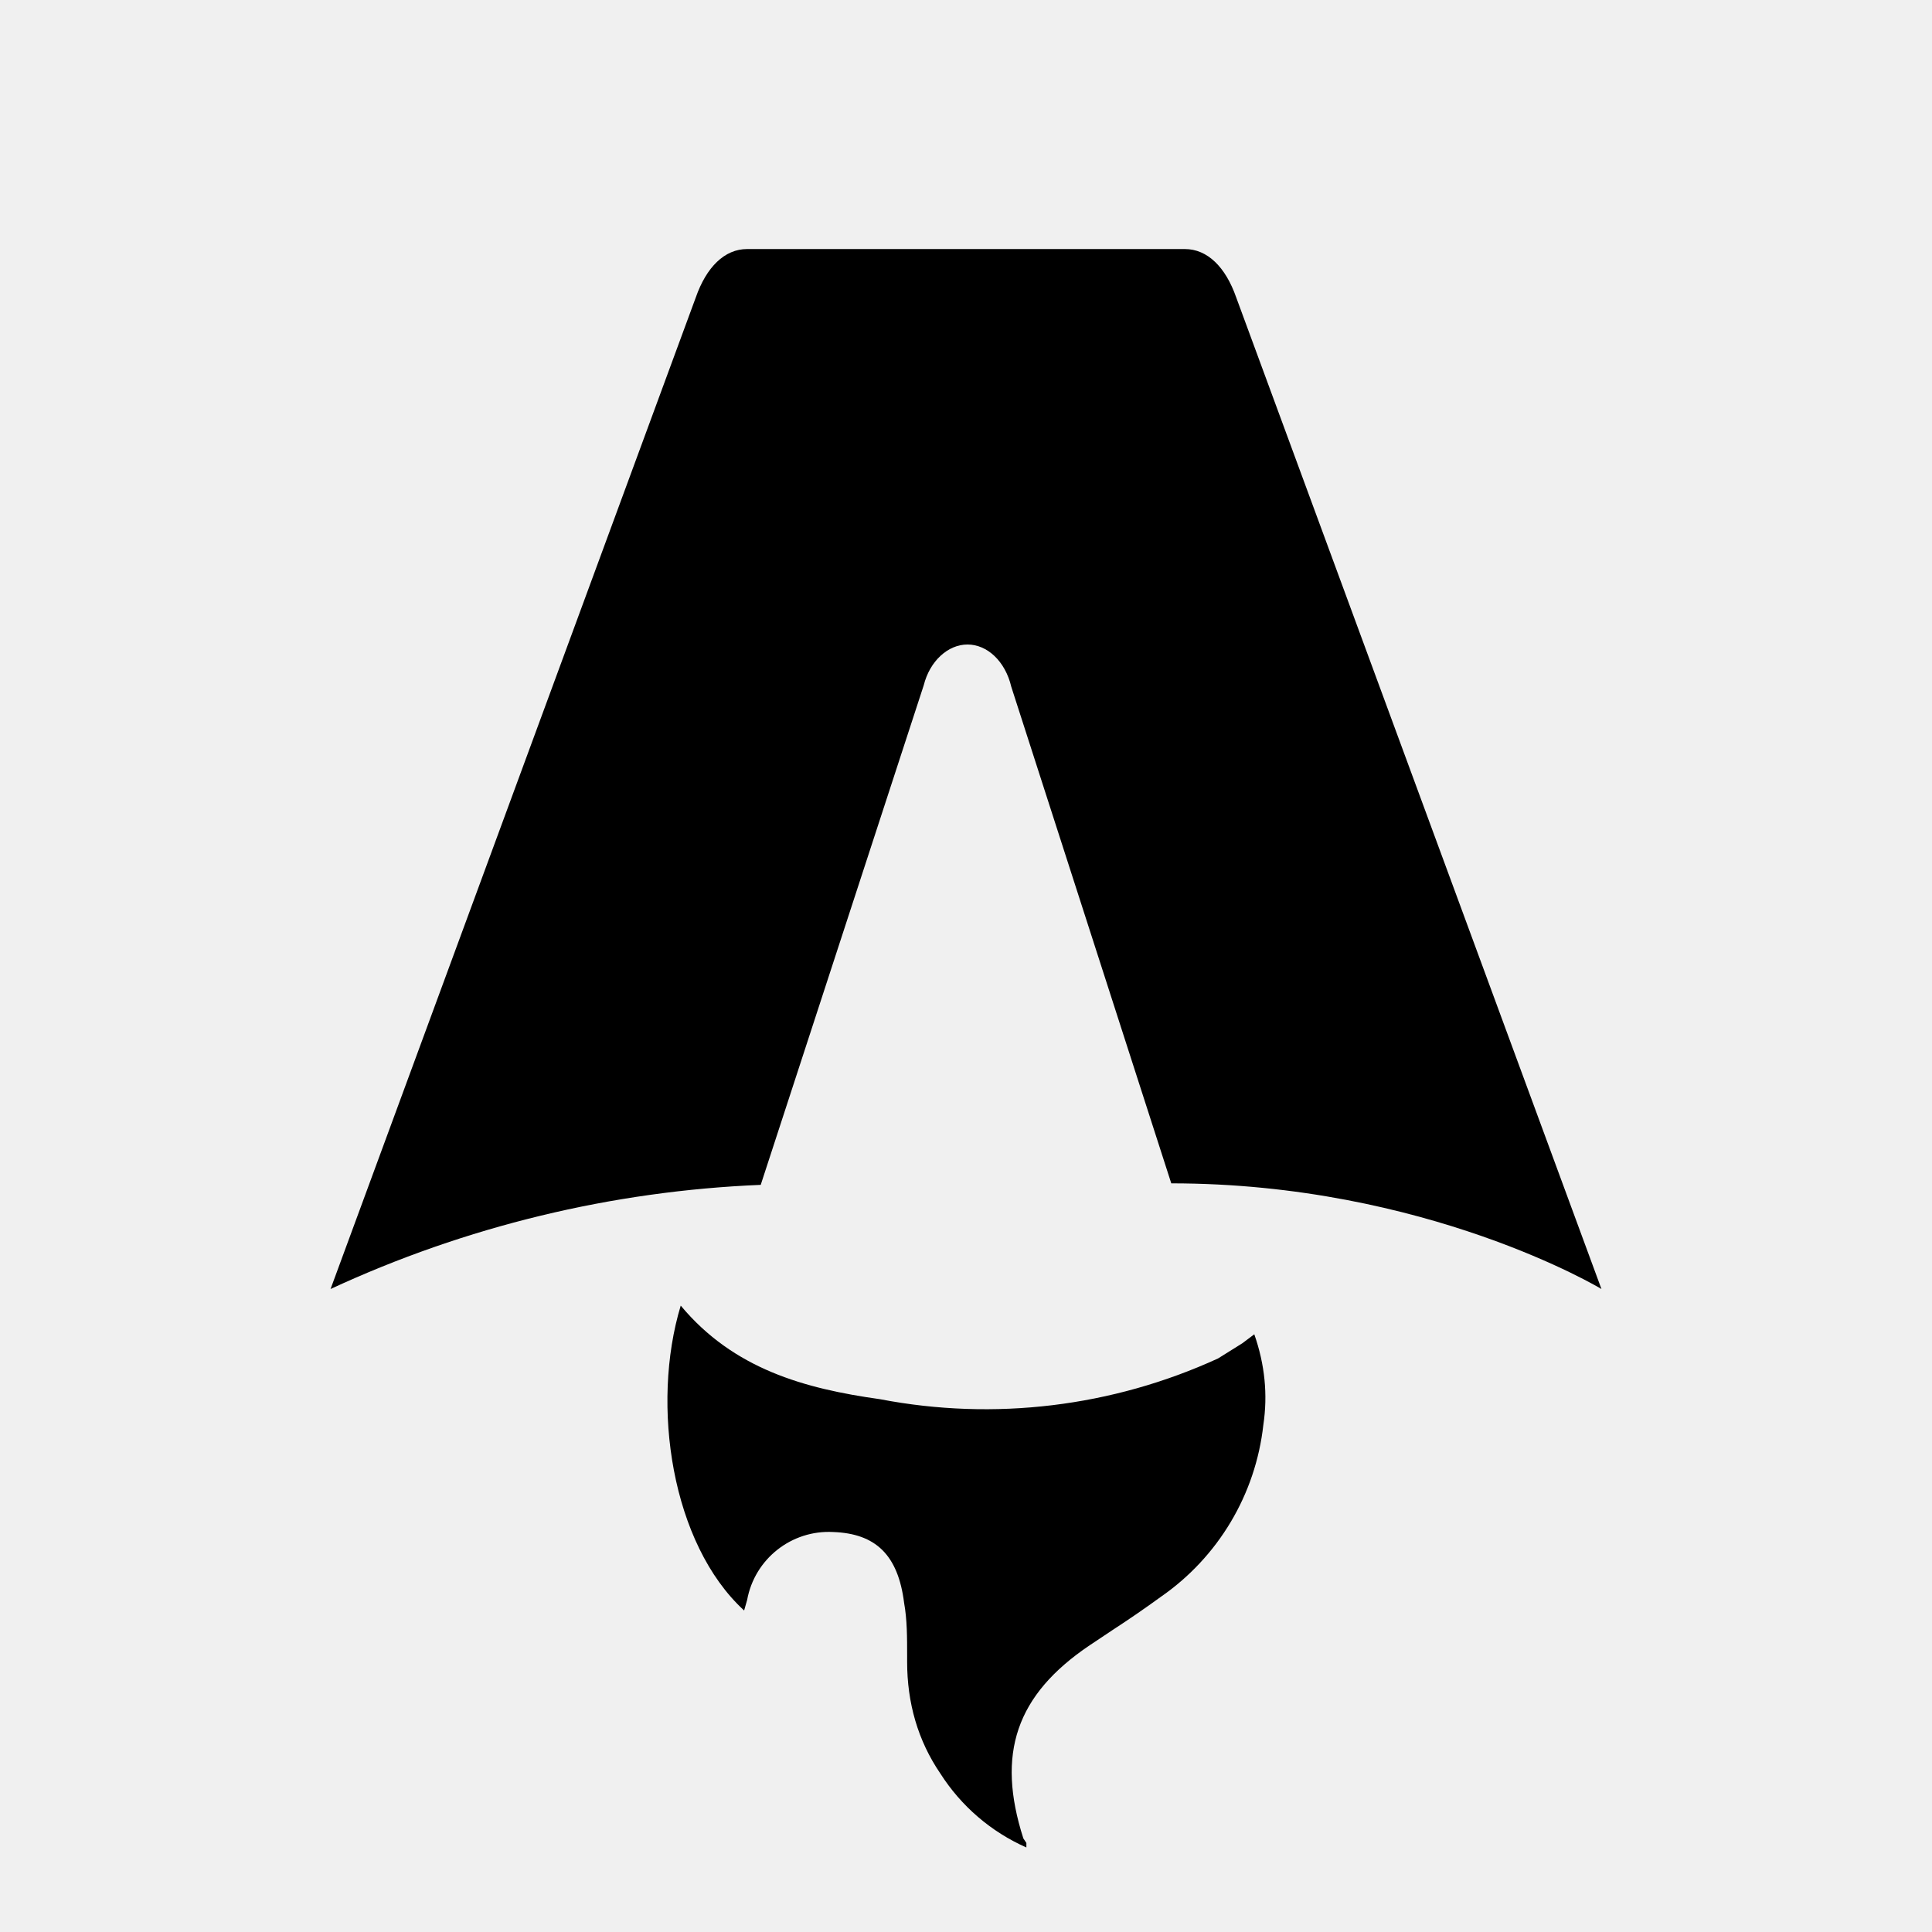
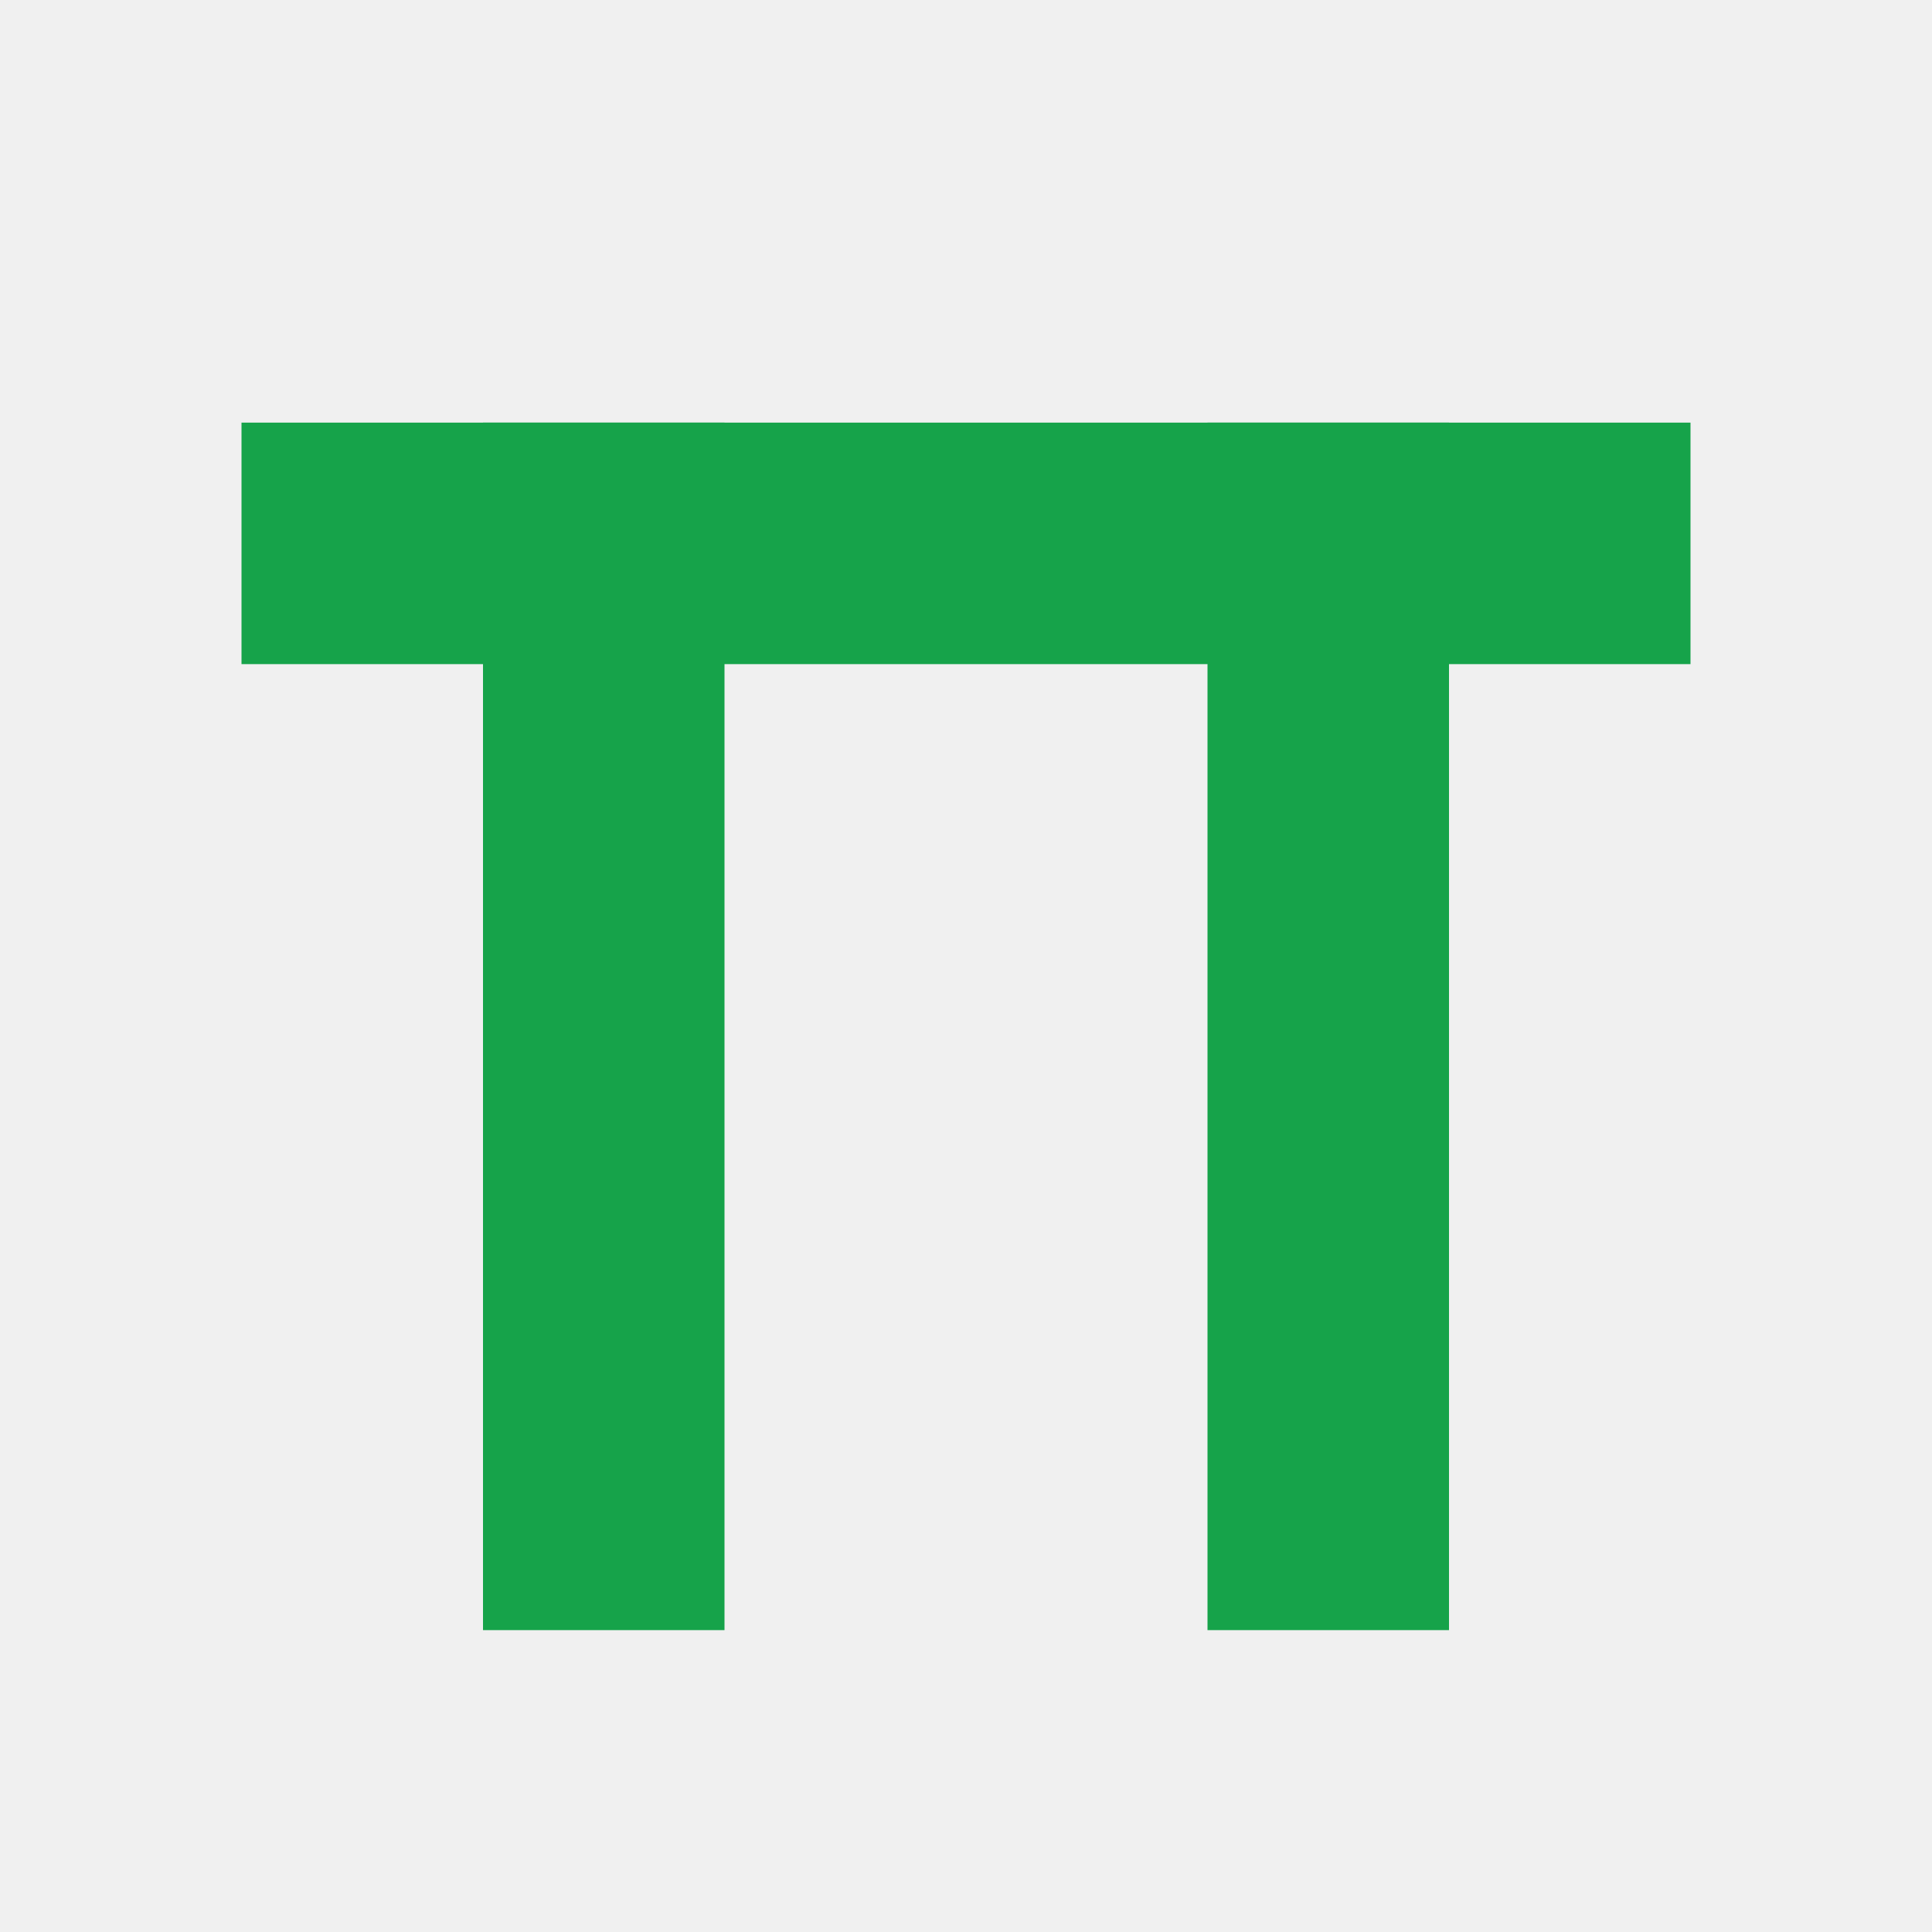
- <svg xmlns="http://www.w3.org/2000/svg" fill="none" viewBox="0 0 128 128">
-   <path d="M50.4 78.5a75.1 75.1 0 0 0-28.5 6.9l24.2-65.7c.7-2 1.9-3.2 3.4-3.2h29c1.5 0 2.7 1.2 3.4 3.2l24.2 65.7s-11.6-7-28.5-7L67 45.5c-.4-1.7-1.6-2.8-2.9-2.8-1.3 0-2.5 1.1-2.9 2.7L50.4 78.5Zm-1.1 28.2Zm-4.2-20.2c-2 6.6-.6 15.8 4.2 20.2a17.5 17.5 0 0 1 .2-.7 5.5 5.5 0 0 1 5.7-4.5c2.8.1 4.3 1.5 4.7 4.7.2 1.1.2 2.3.2 3.5v.4c0 2.7.7 5.2 2.2 7.4a13 13 0 0 0 5.7 4.9v-.3l-.2-.3c-1.8-5.6-.5-9.5 4.4-12.8l1.5-1a73 73 0 0 0 3.2-2.2 16 16 0 0 0 6.8-11.4c.3-2 .1-4-.6-6l-.8.6-1.6 1a37 37 0 0 1-22.4 2.7c-5-.7-9.7-2-13.2-6.2Z" />
-   <style>
-         path { fill: #000; }
-         @media (prefers-color-scheme: dark) {
-             path { fill: #FFF; }
-         }
-     </style>
+ <svg xmlns="http://www.w3.org/2000/svg" viewBox="0 0 32 32">
+   <rect x="4" y="7" width="24" height="4" fill="#16a34a" />
+   <rect x="8" y="7" width="4" height="20" fill="#16a34a" />
+   <rect x="20" y="7" width="4" height="20" fill="#16a34a" />
</svg>
